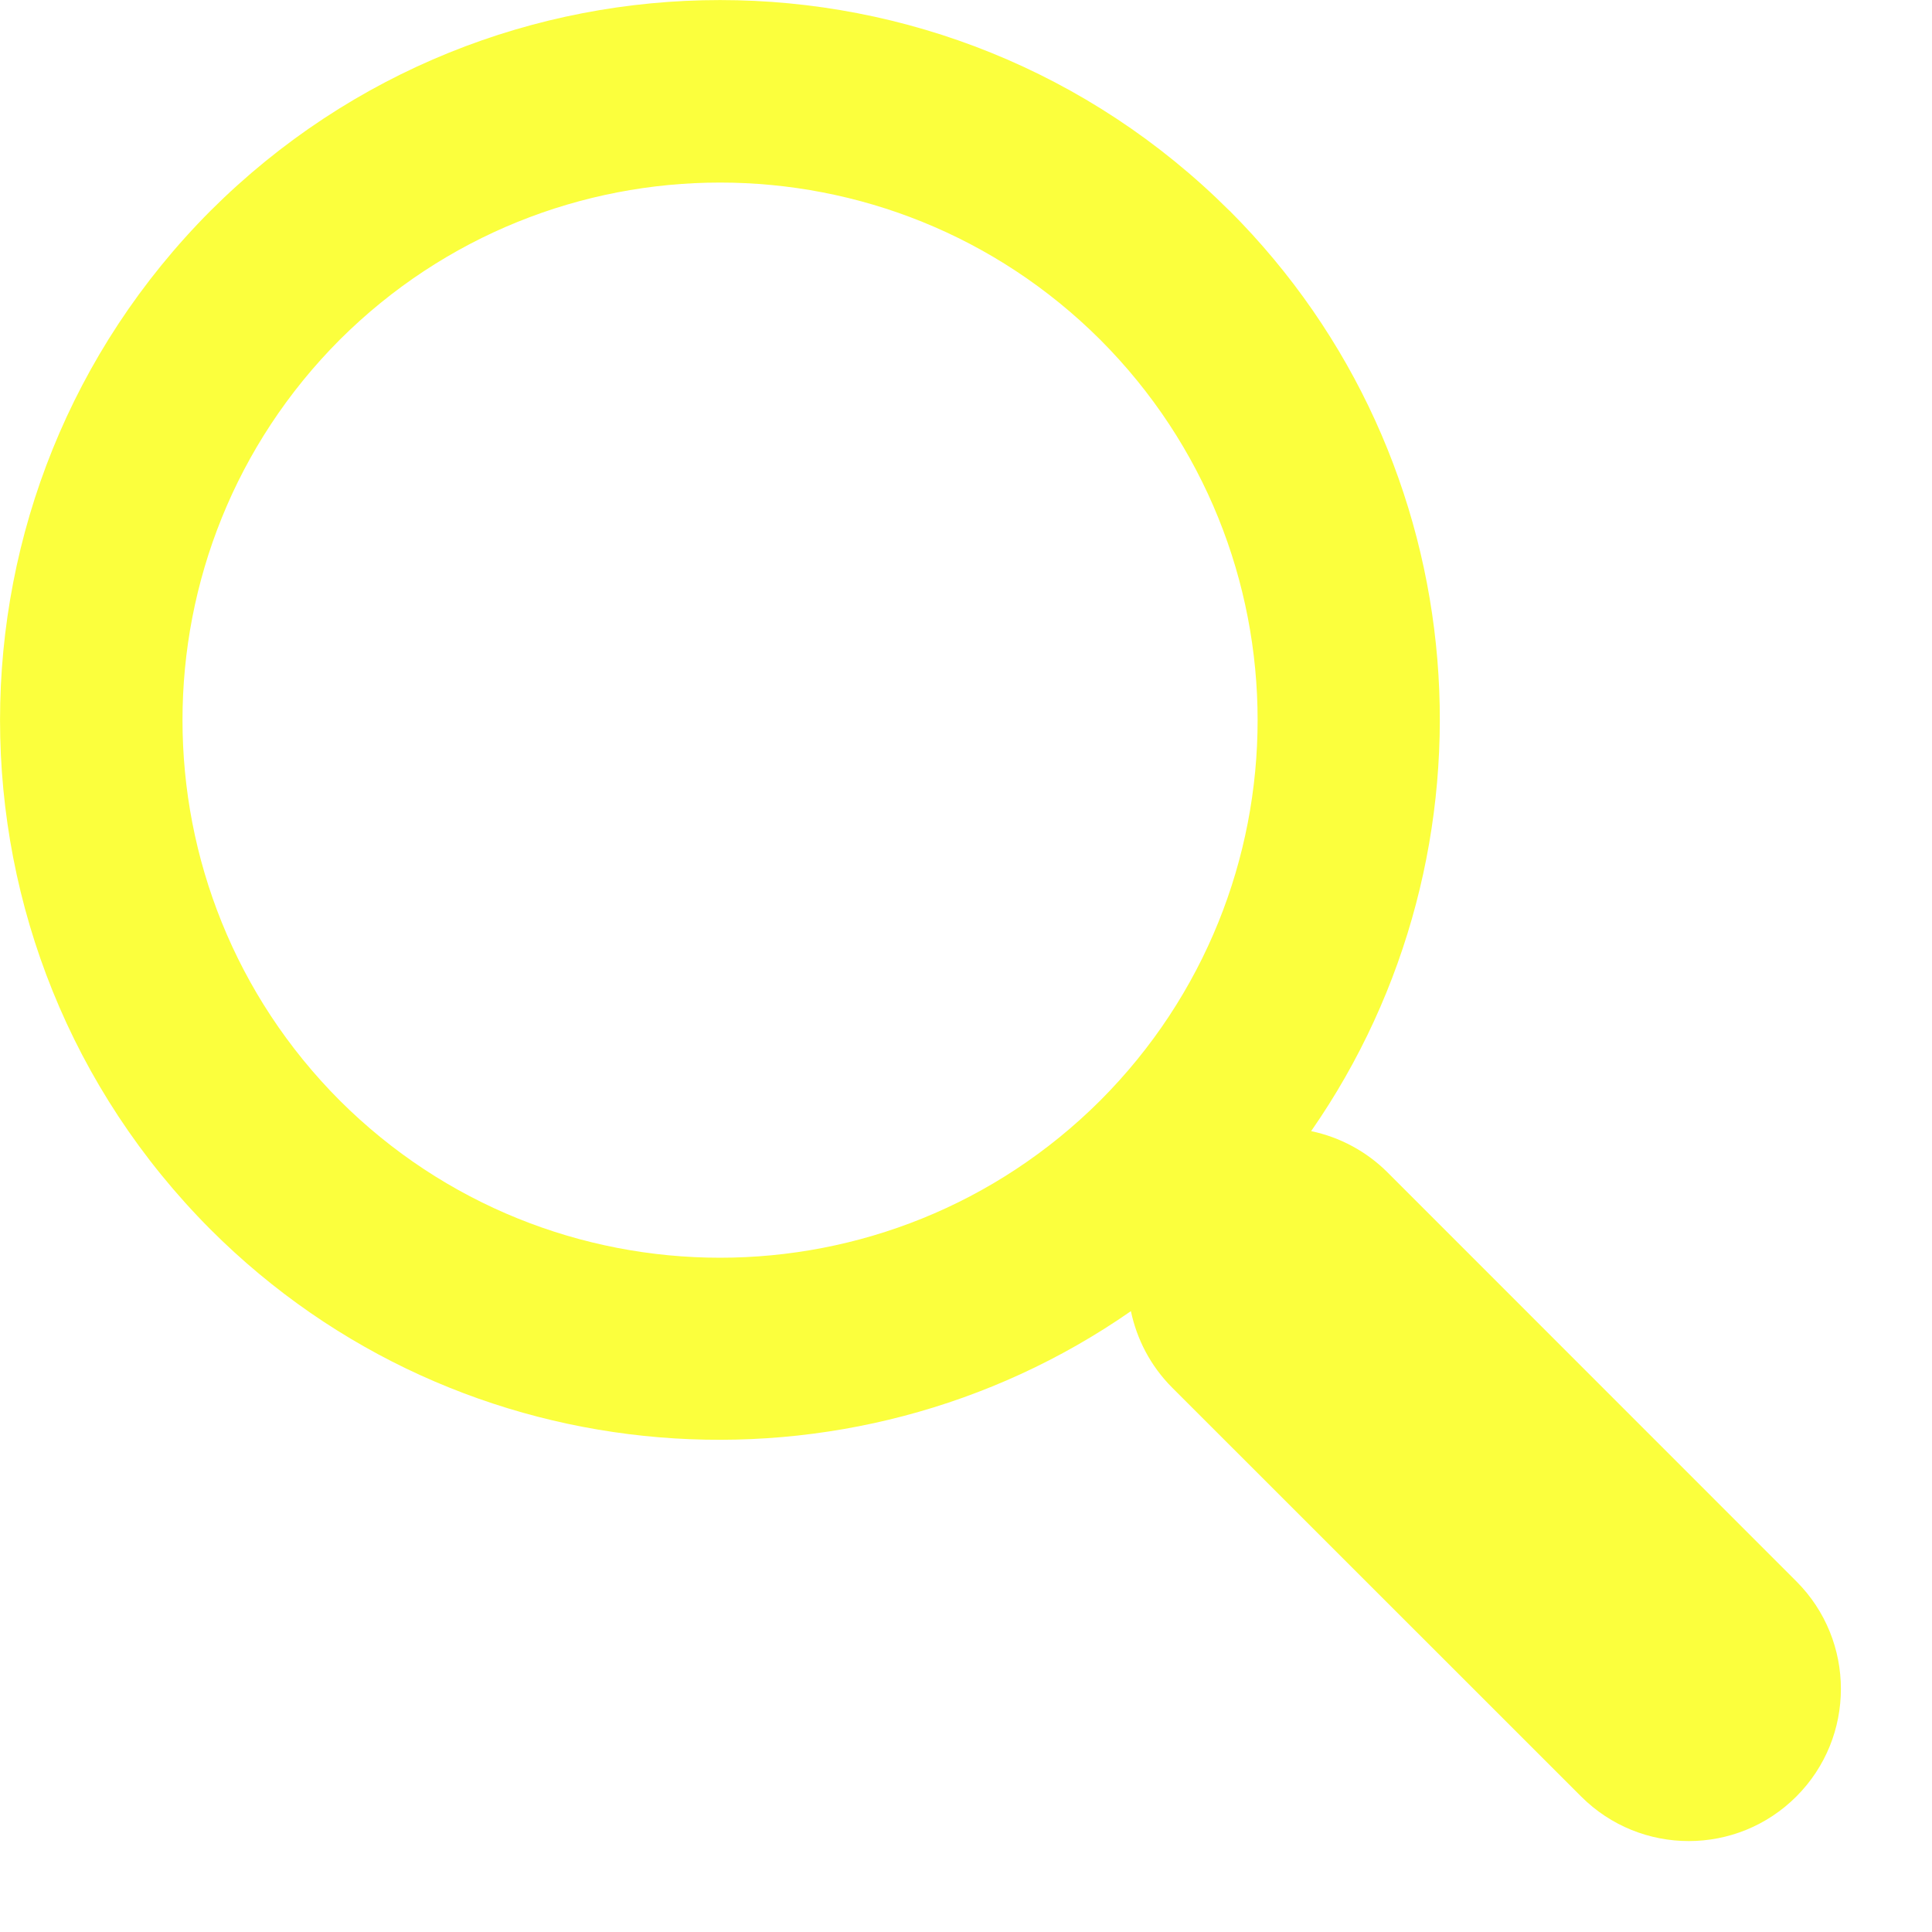
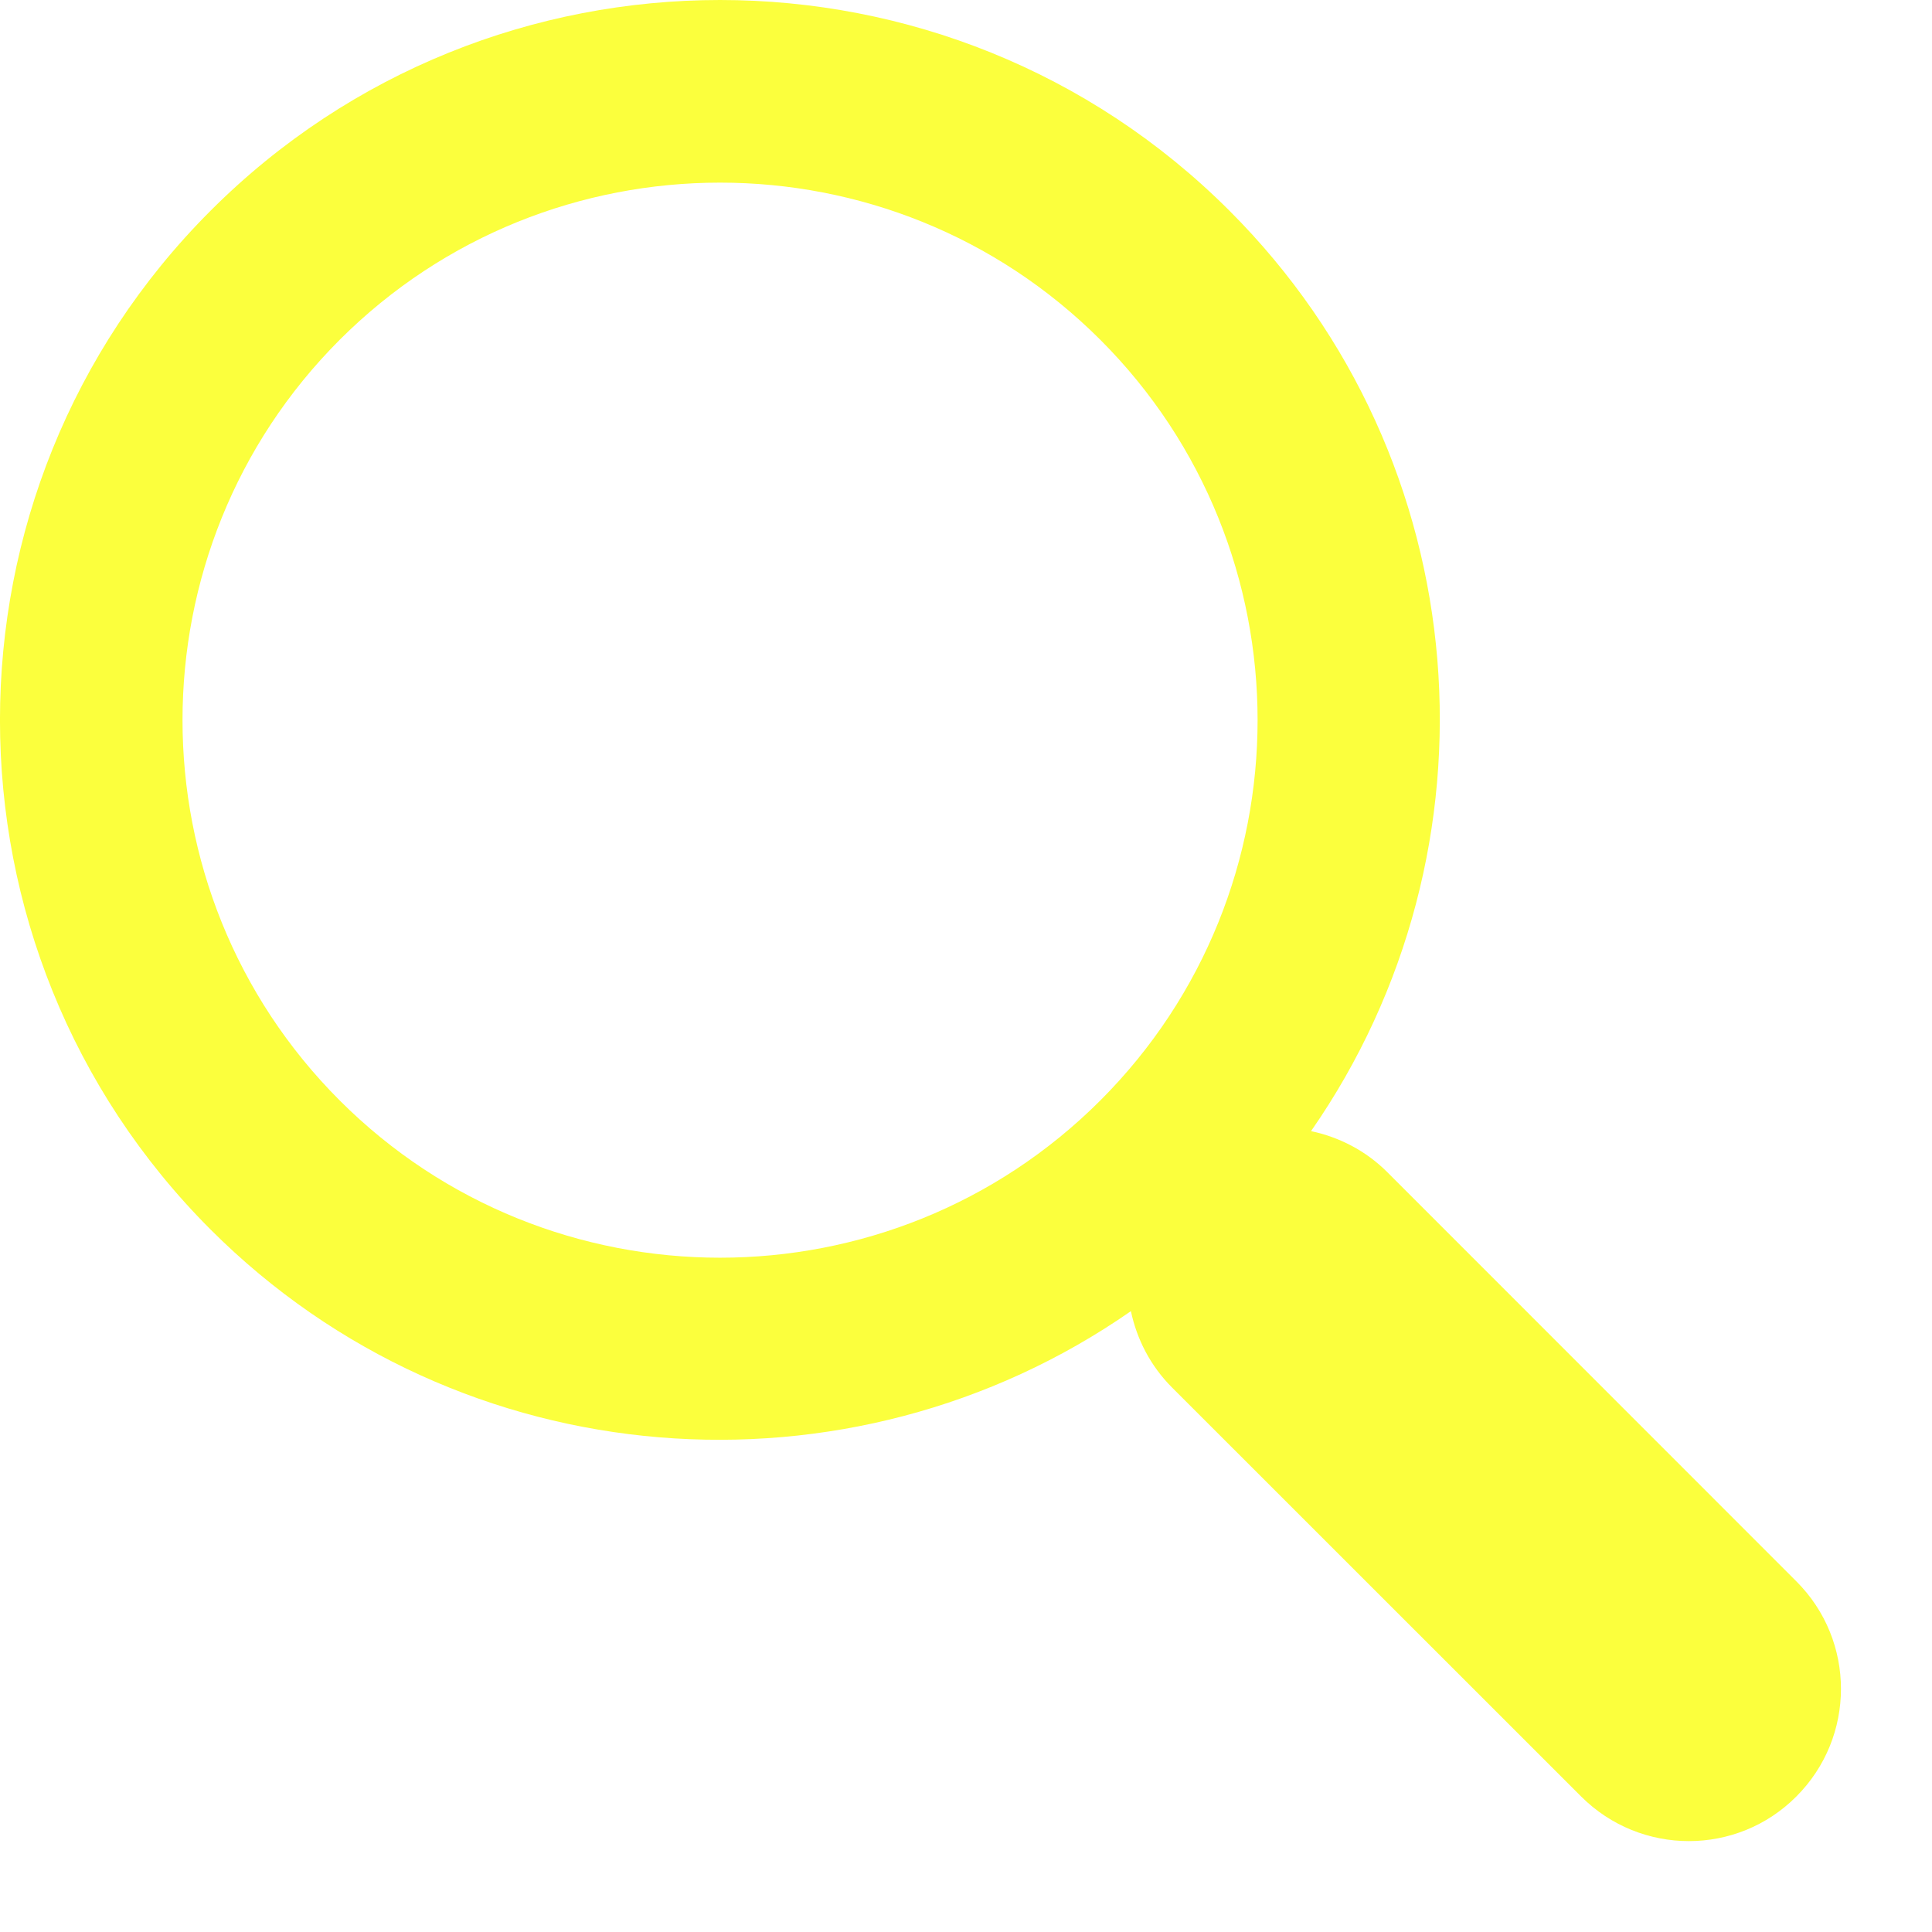
- <svg xmlns="http://www.w3.org/2000/svg" width="17" height="17" fill="none">
-   <path d="M10.818 1.854a6.347 6.347 0 00-8.965 0 6.349 6.349 0 000 8.965c2.201 2.2 5.629 2.436 8.098.718.052.246.171.48.362.672l3.6 3.599a1.338 1.338 0 101.893-1.894l-3.599-3.6a1.34 1.34 0 00-.67-.361c1.718-2.47 1.483-5.898-.719-8.1zM9.682 9.683a4.738 4.738 0 01-6.693 0 4.74 4.74 0 010-6.693 4.739 4.739 0 016.693 0 4.738 4.738 0 010 6.693z" fill="#FBFF3D" />
+ <svg xmlns="http://www.w3.org/2000/svg" width="17" height="17" viewBox="0 0 17 17" fill="none">
+   <path d="M10.818 1.854C8.347 -0.618 4.324 -0.618 1.853 1.854C-0.618 4.325 -0.618 8.347 1.853 10.819C4.054 13.019 7.482 13.255 9.951 11.537C10.003 11.783 10.122 12.018 10.313 12.209L13.913 15.808C14.437 16.331 15.285 16.331 15.806 15.808C16.33 15.284 16.33 14.437 15.806 13.914L12.207 10.314C12.017 10.124 11.782 10.005 11.536 9.953C13.255 7.483 13.02 4.055 10.818 1.854ZM9.682 9.683C7.837 11.528 4.834 11.528 2.989 9.683C1.145 7.838 1.145 4.835 2.989 2.99C4.834 1.146 7.837 1.146 9.682 2.99C11.527 4.835 11.527 7.838 9.682 9.683Z" fill="#FBFF3D" />
</svg>
